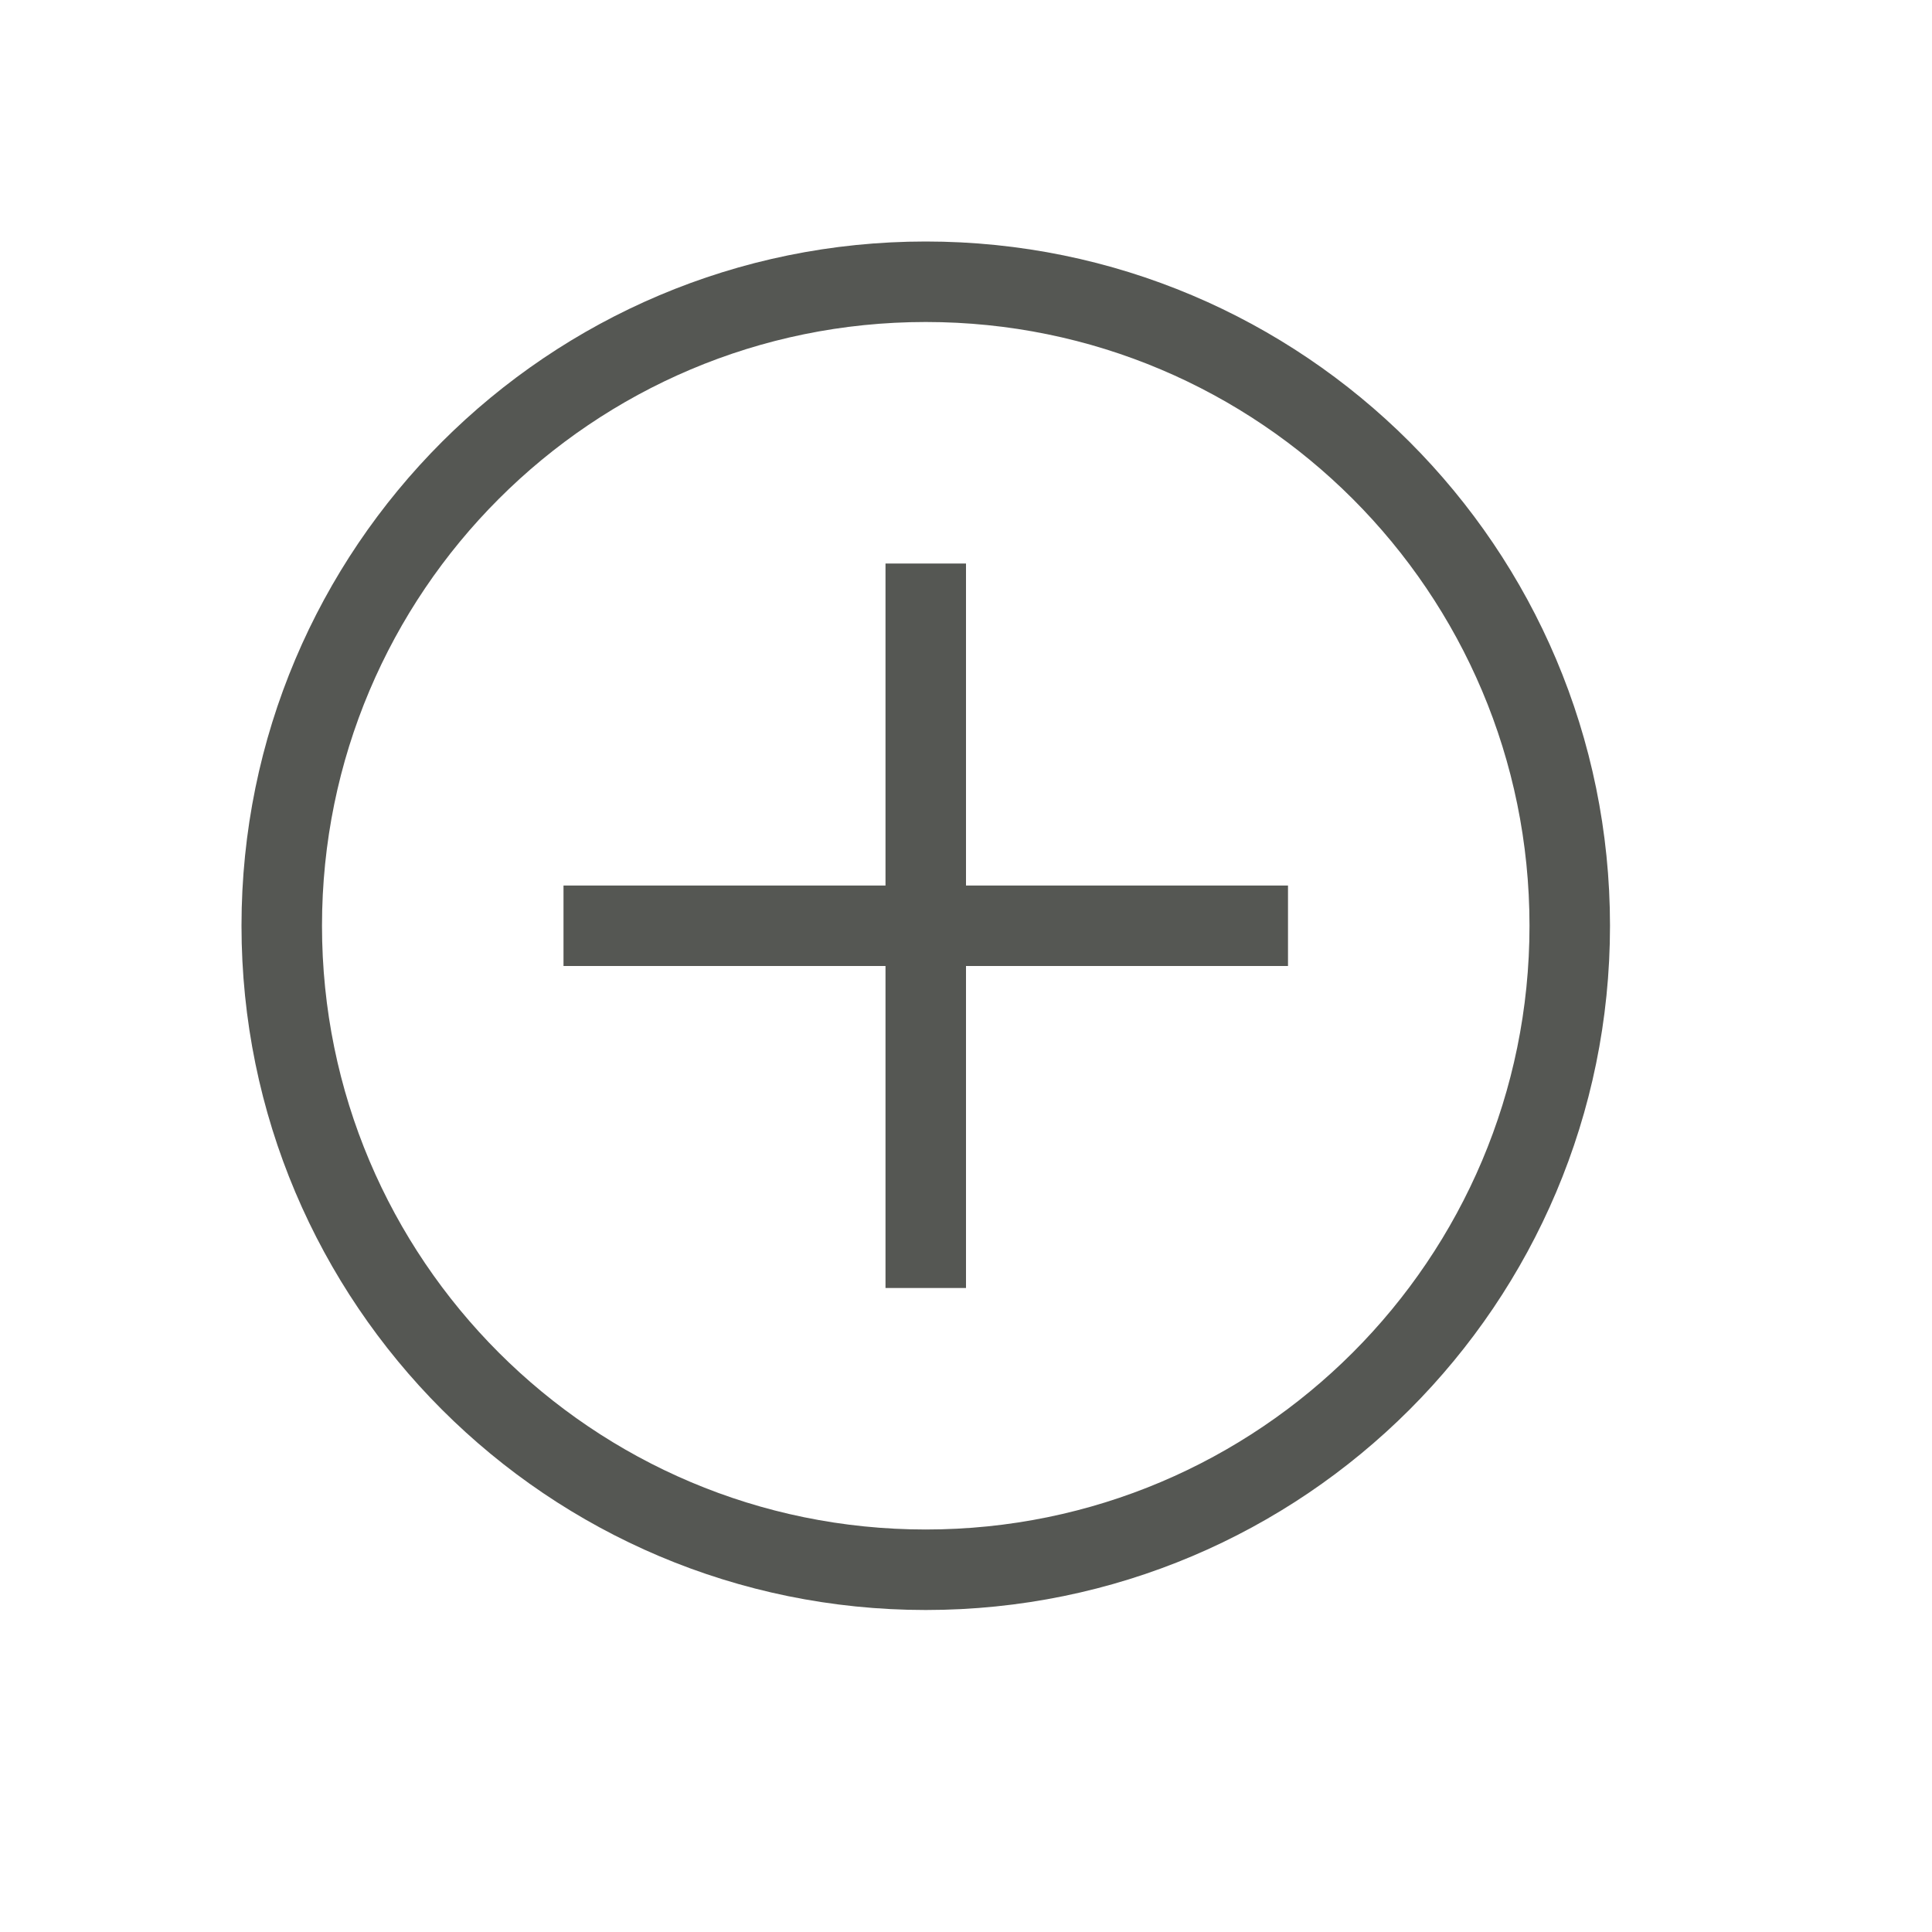
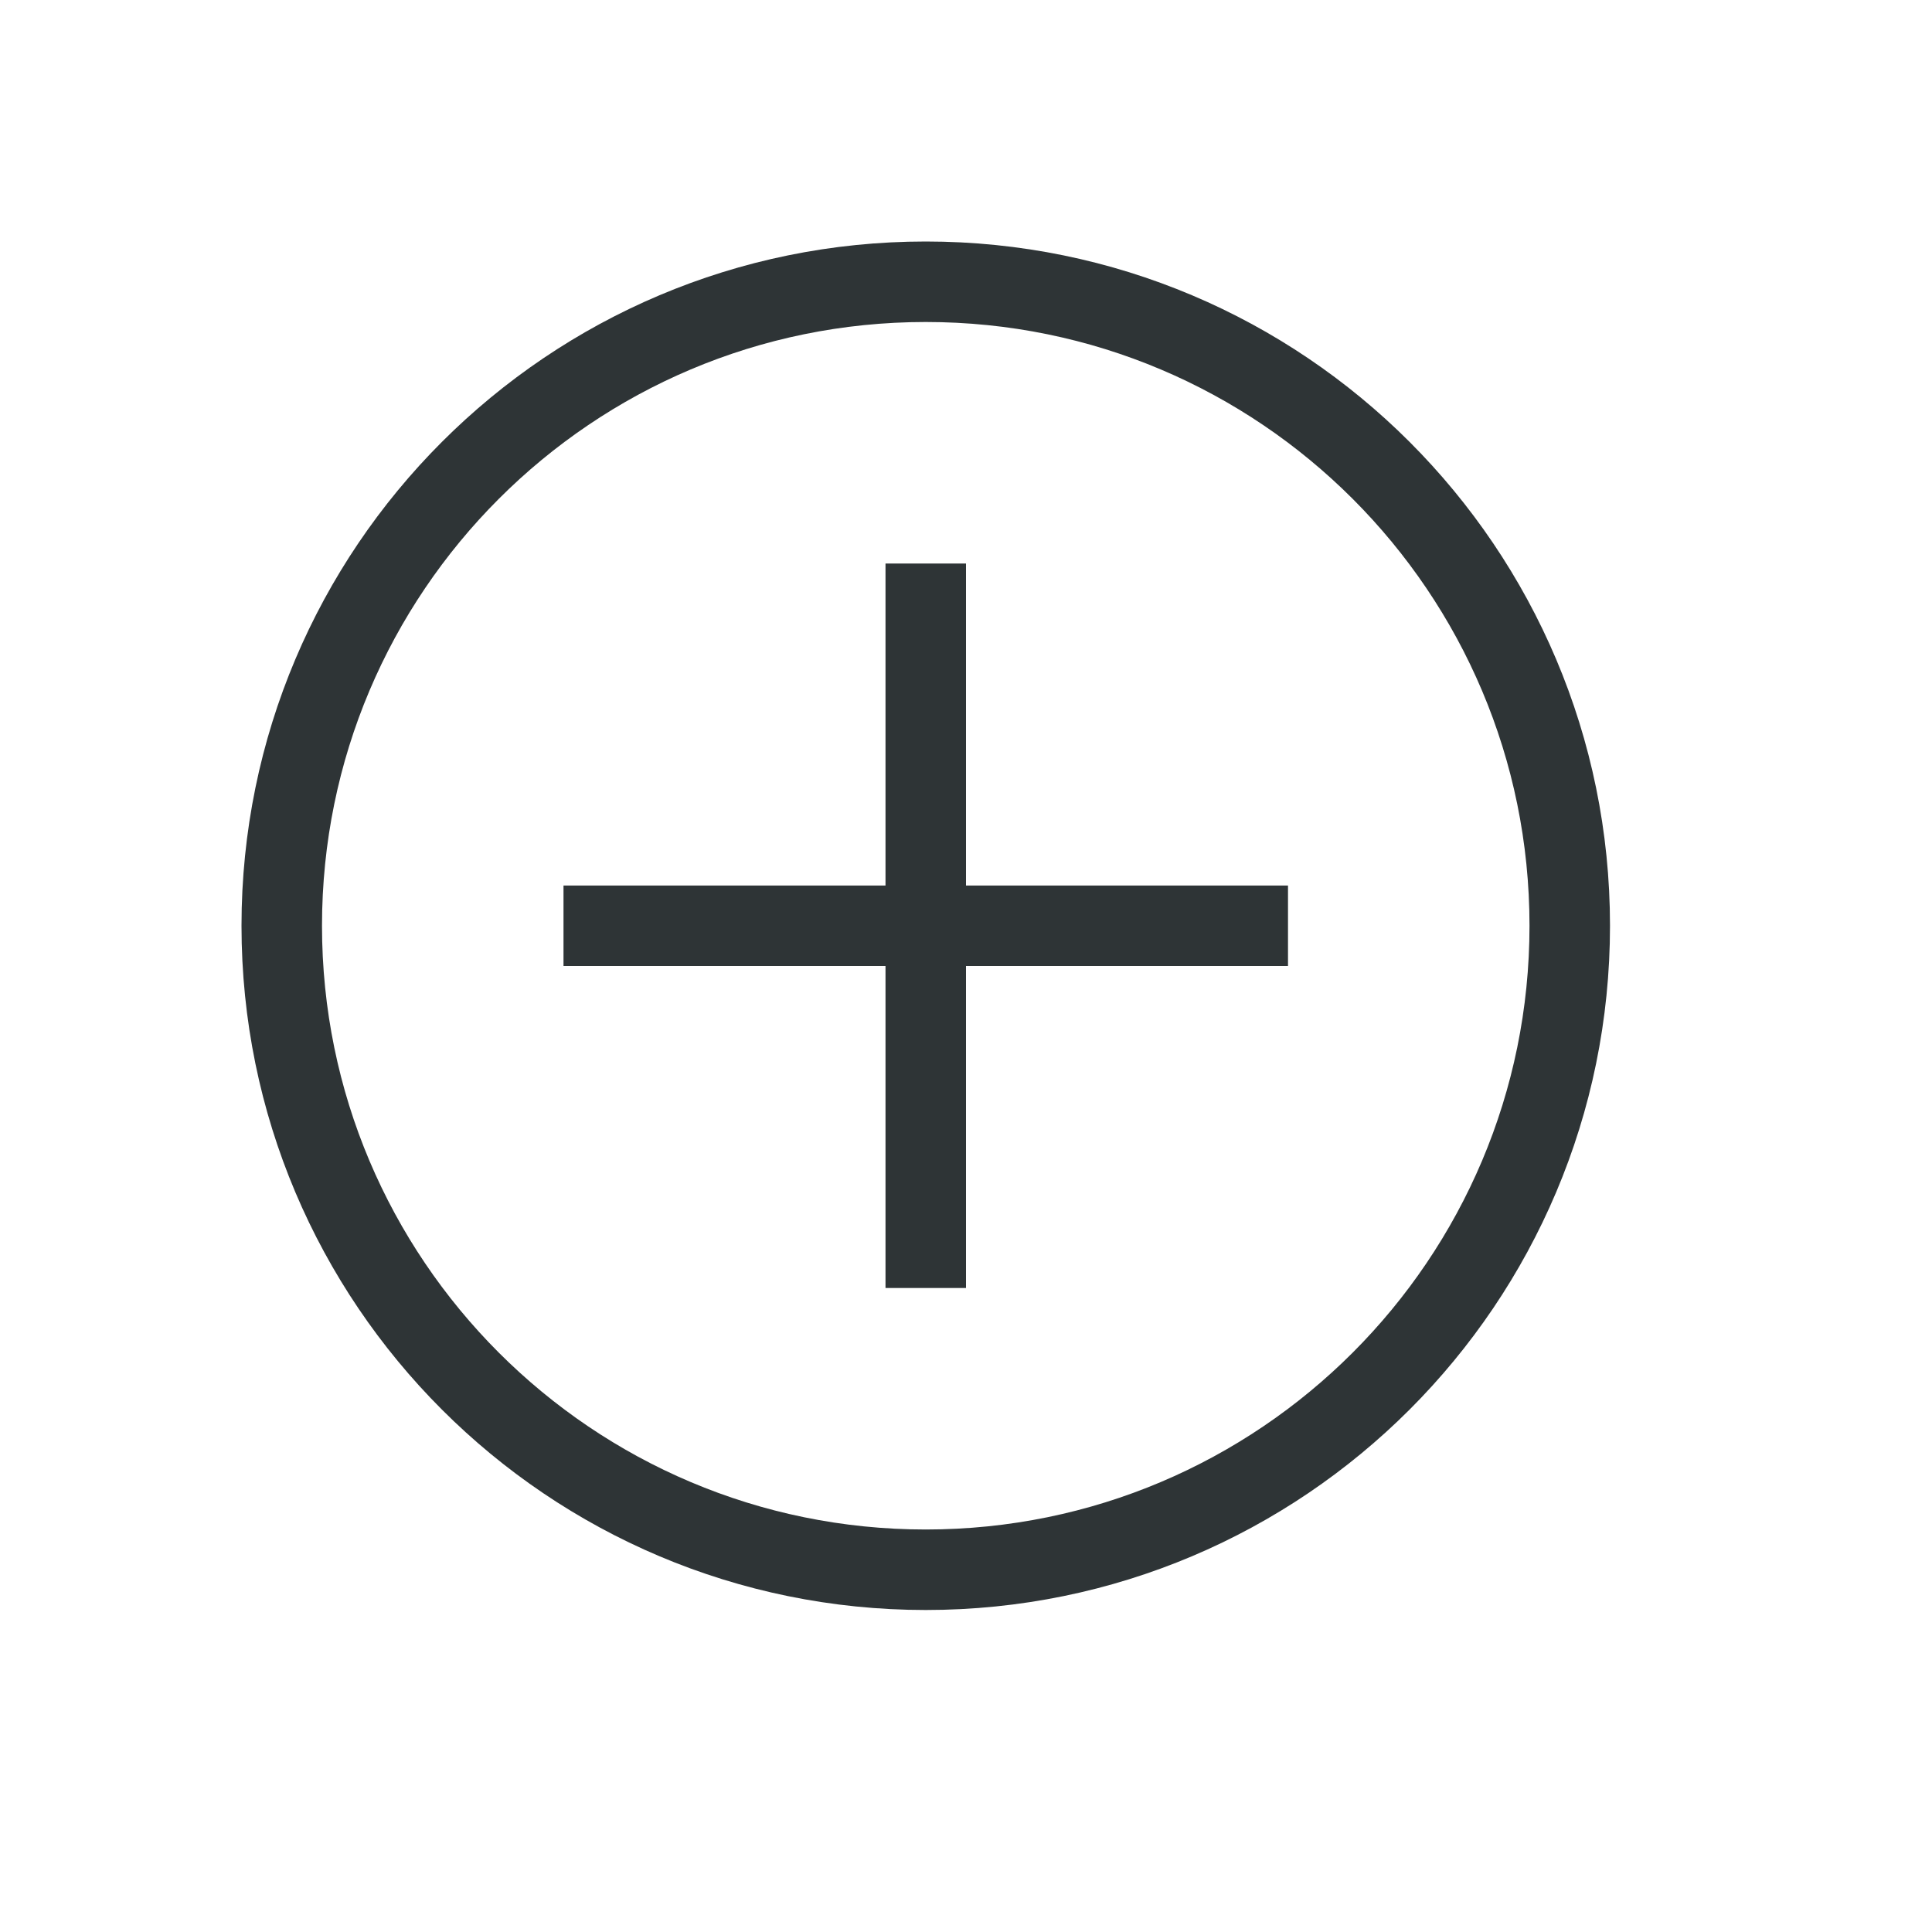
<svg xmlns="http://www.w3.org/2000/svg" width="24" height="24" viewBox="0 0 24 24" version="1.1" id="svg5" xml:space="preserve">
  <defs id="defs2" />
  <g id="layer3">
-     <circle style="display:inline;fill:none;stroke:#555753;stroke-width:1;stroke-linejoin:round;stroke-dasharray:none;stroke-dashoffset:1;stroke-opacity:1;paint-order:fill markers stroke" id="path974" cy="11.5" cx="11.5" r="8" />
-     <path style="fill:#006600;stroke:#555753;stroke-width:1;stroke-linejoin:round;stroke-dasharray:none;stroke-dashoffset:1;stroke-opacity:1;paint-order:fill markers stroke" d="m 7,11.5 h 9" id="path421" />
-     <path style="fill:#006600;stroke:#555753;stroke-width:1;stroke-linejoin:round;stroke-dasharray:none;stroke-dashoffset:1;stroke-opacity:1;paint-order:fill markers stroke" d="m 11.5,7 v 9" id="path965" />
+     <circle style="display:inline;fill:none;stroke:#2e3436;stroke-width:1;stroke-linejoin:round;stroke-dasharray:none;stroke-dashoffset:1;stroke-opacity:1;paint-order:fill markers stroke" id="path974" cy="11.5" cx="11.5" r="8" />
+     <path style="fill:#006600;stroke:#2e3436;stroke-width:1;stroke-linejoin:round;stroke-dasharray:none;stroke-dashoffset:1;stroke-opacity:1;paint-order:fill markers stroke" d="m 7,11.5 h 9" id="path421" />
+     <path style="fill:#006600;stroke:#2e3436;stroke-width:1;stroke-linejoin:round;stroke-dasharray:none;stroke-dashoffset:1;stroke-opacity:1;paint-order:fill markers stroke" d="m 11.5,7 v 9" id="path965" />
  </g>
</svg>
